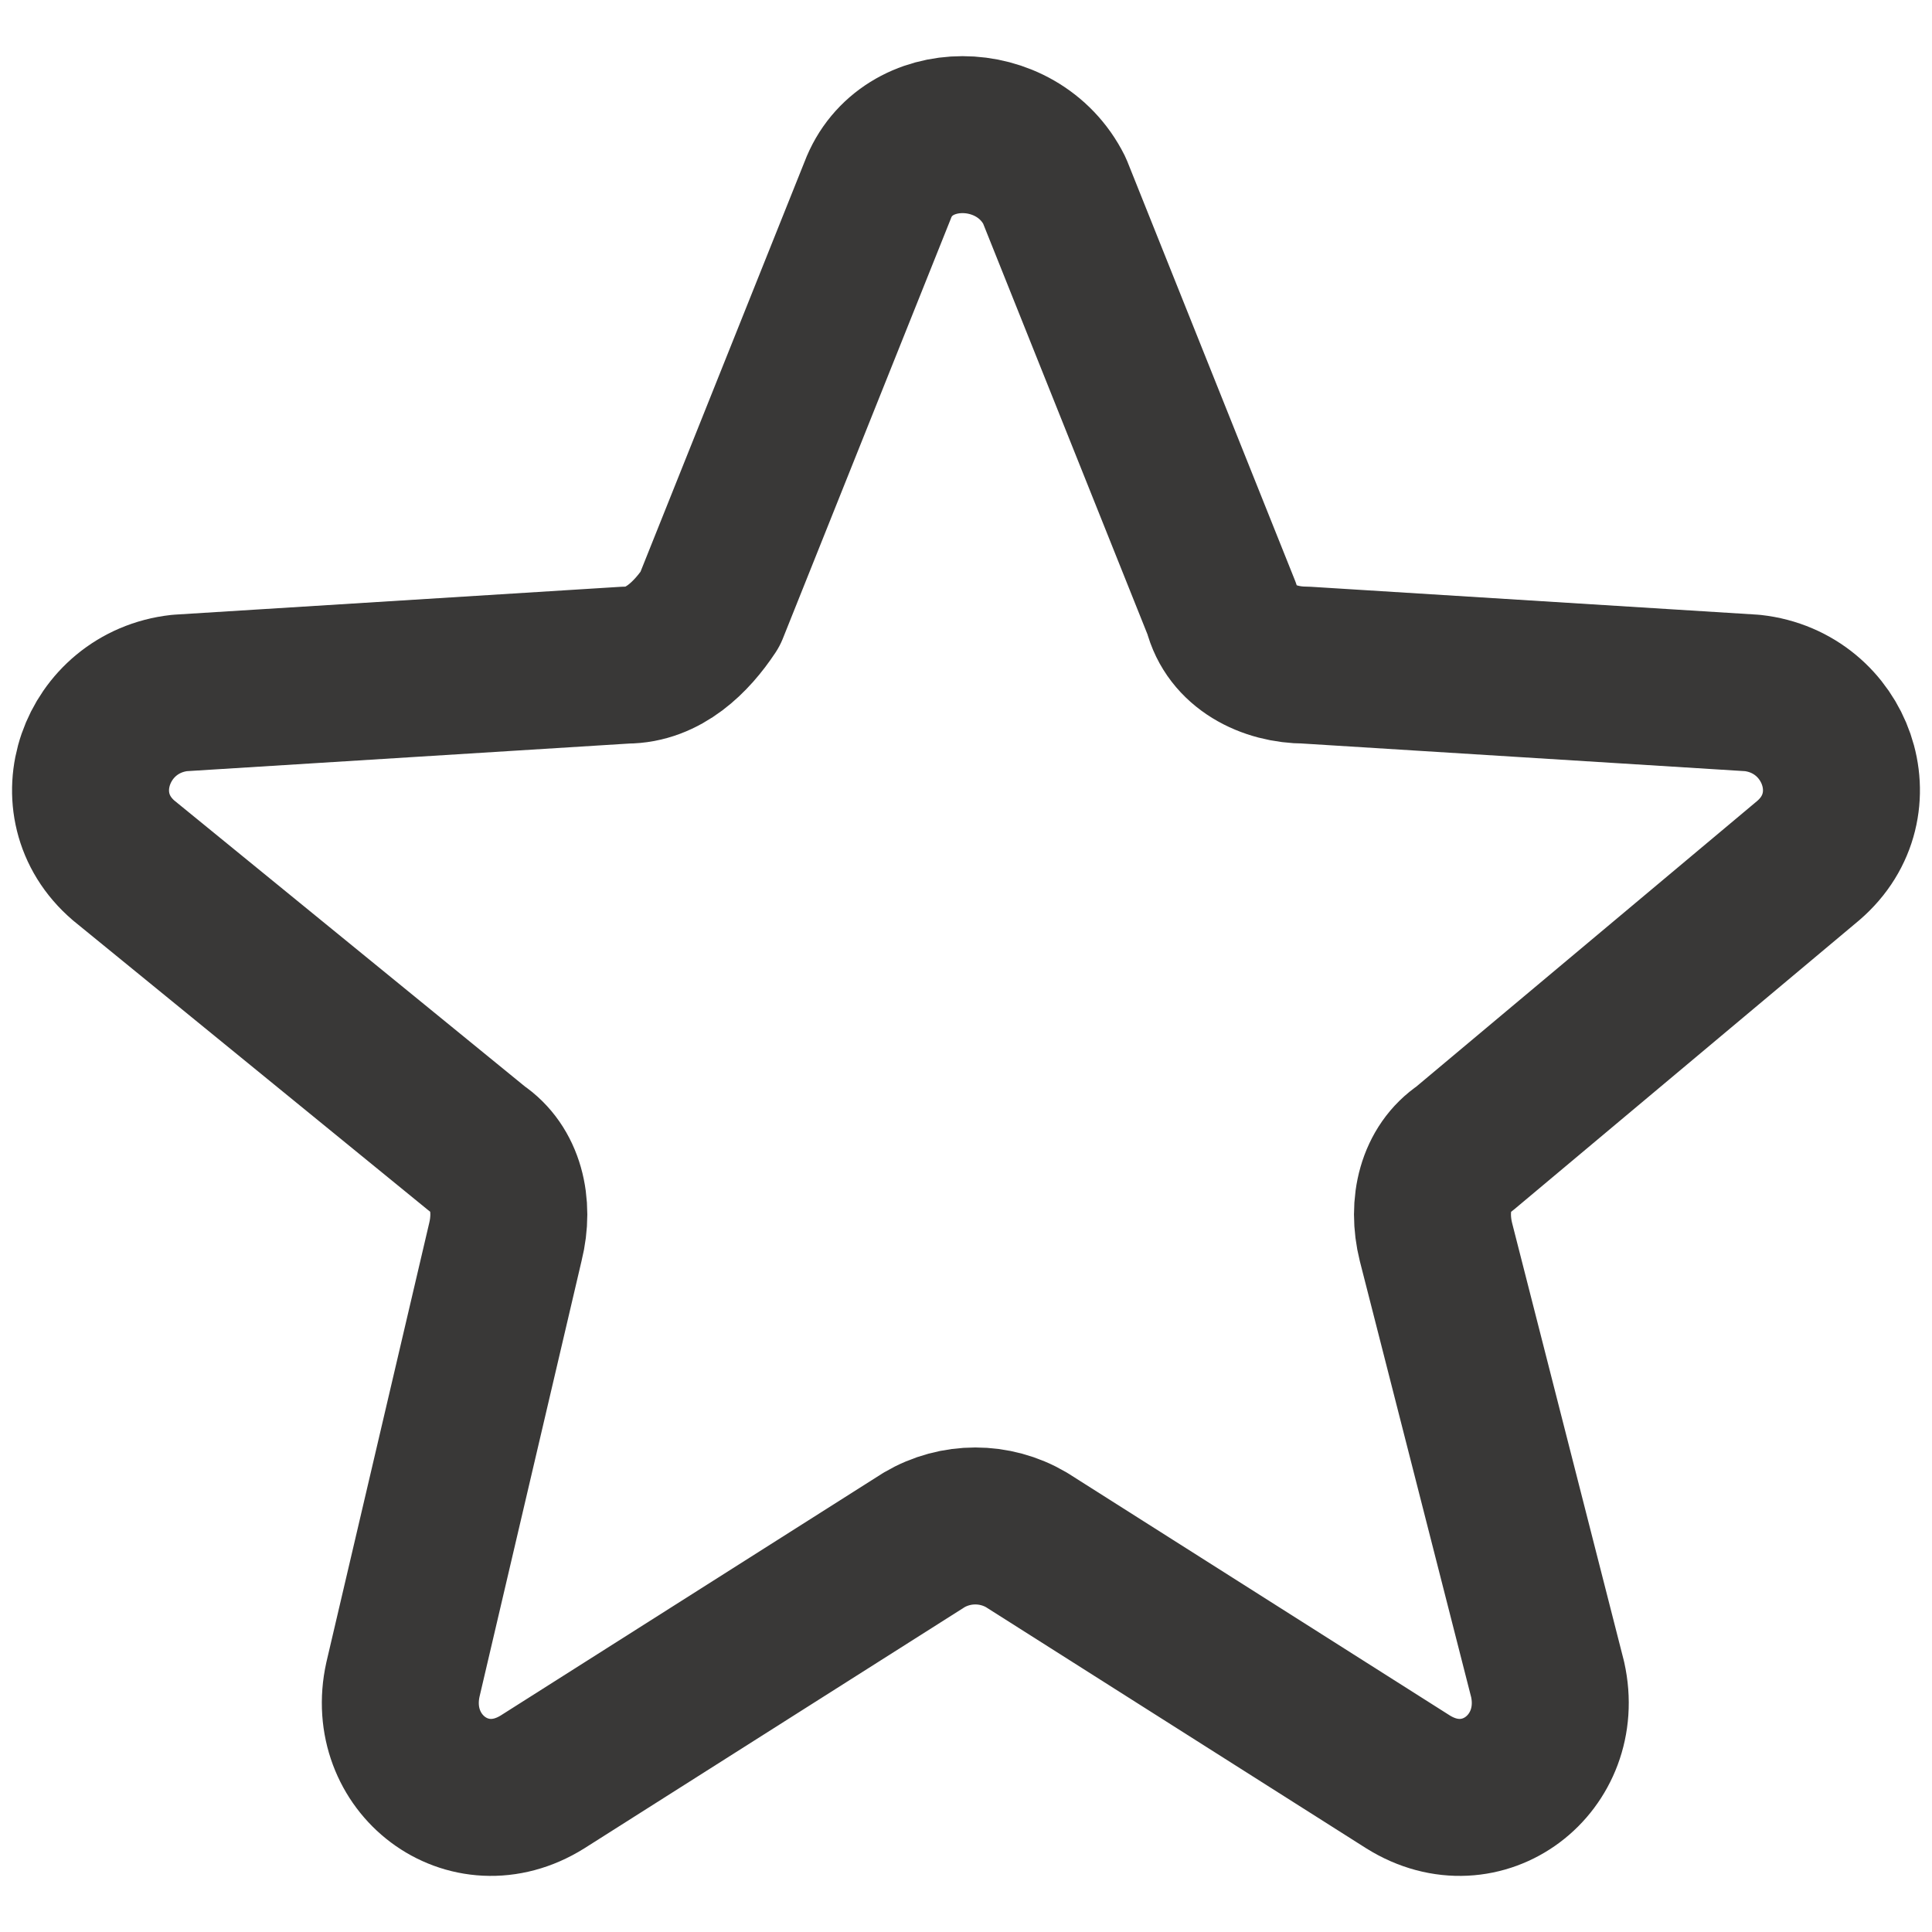
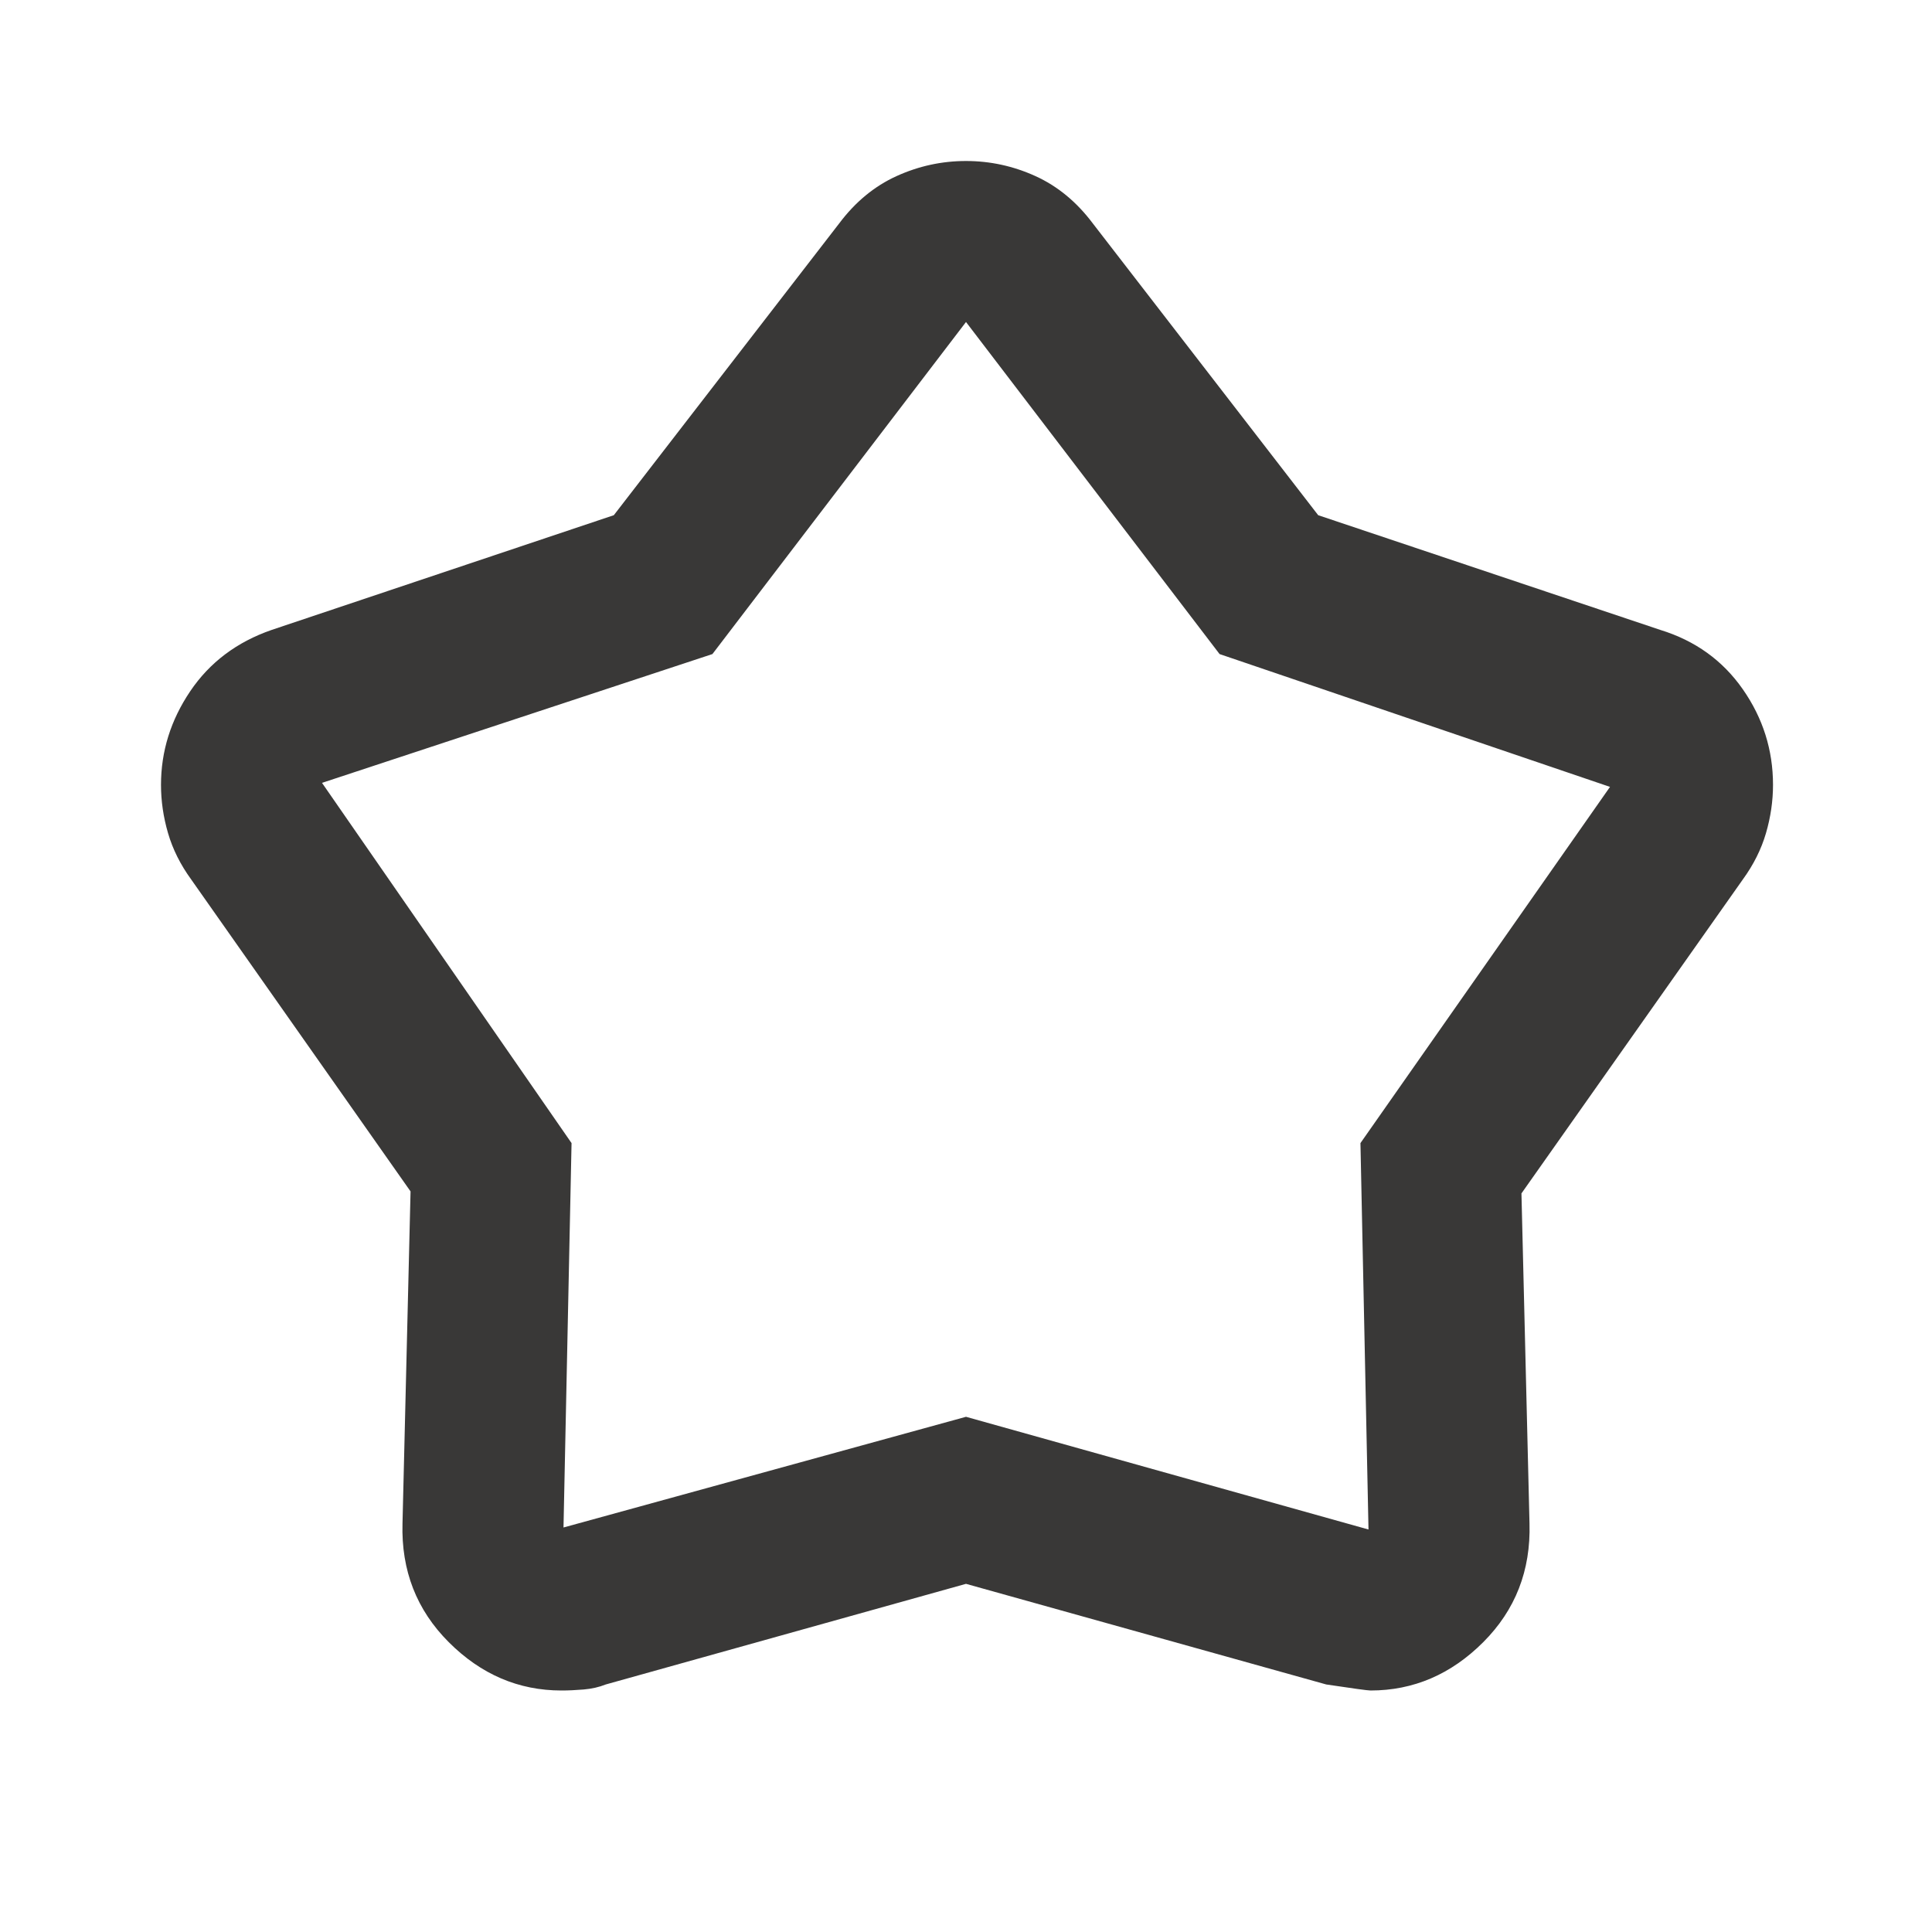
- <svg xmlns="http://www.w3.org/2000/svg" width="16" height="16" fill="none">
-   <path stroke="#393837" stroke-linecap="round" stroke-linejoin="round" stroke-width="1.3" d="M7.268 1.577c.231-.616 1.156-.616 1.464 0l1.388 3.469c.077.308.385.462.693.462l3.7.231c.694.077 1.002.925.462 1.388l-2.851 2.389c-.232.154-.309.462-.232.77l.925 3.623c.154.694-.54 1.233-1.156.848l-3.16-2.004a.835.835 0 0 0-.848 0l-3.16 2.004c-.616.385-1.31-.154-1.156-.848l.848-3.622c.077-.309 0-.617-.231-.771l-2.93-2.39c-.539-.462-.23-1.31.463-1.387l3.7-.231c.308 0 .54-.231.693-.462l1.388-3.469Z" />
+ <svg xmlns="http://www.w3.org/2000/svg" height="24px" viewBox="0 -960 960 960" width="24px" fill="#393837">
+   <path d="m305-704 112-145q12-16 28.5-23.5T480-880q18 0 34.5 7.5T543-849l112 145 170 57q26 8 41 29.5t15 47.5q0 12-3.5 24T866-523L756-367l4 164q1 35-23 59t-56 24q-2 0-22-3l-179-50-179 50q-5 2-11 2.5t-11 .5q-32 0-56-24t-23-59l4-165L95-523q-8-11-11.5-23T80-570q0-25 14.5-46.5T135-647l170-57Zm49 69-194 64 124 179-4 191 200-55 200 56-4-192 124-177-194-66-126-165-126 165Zm126 135Z" />
</svg>
